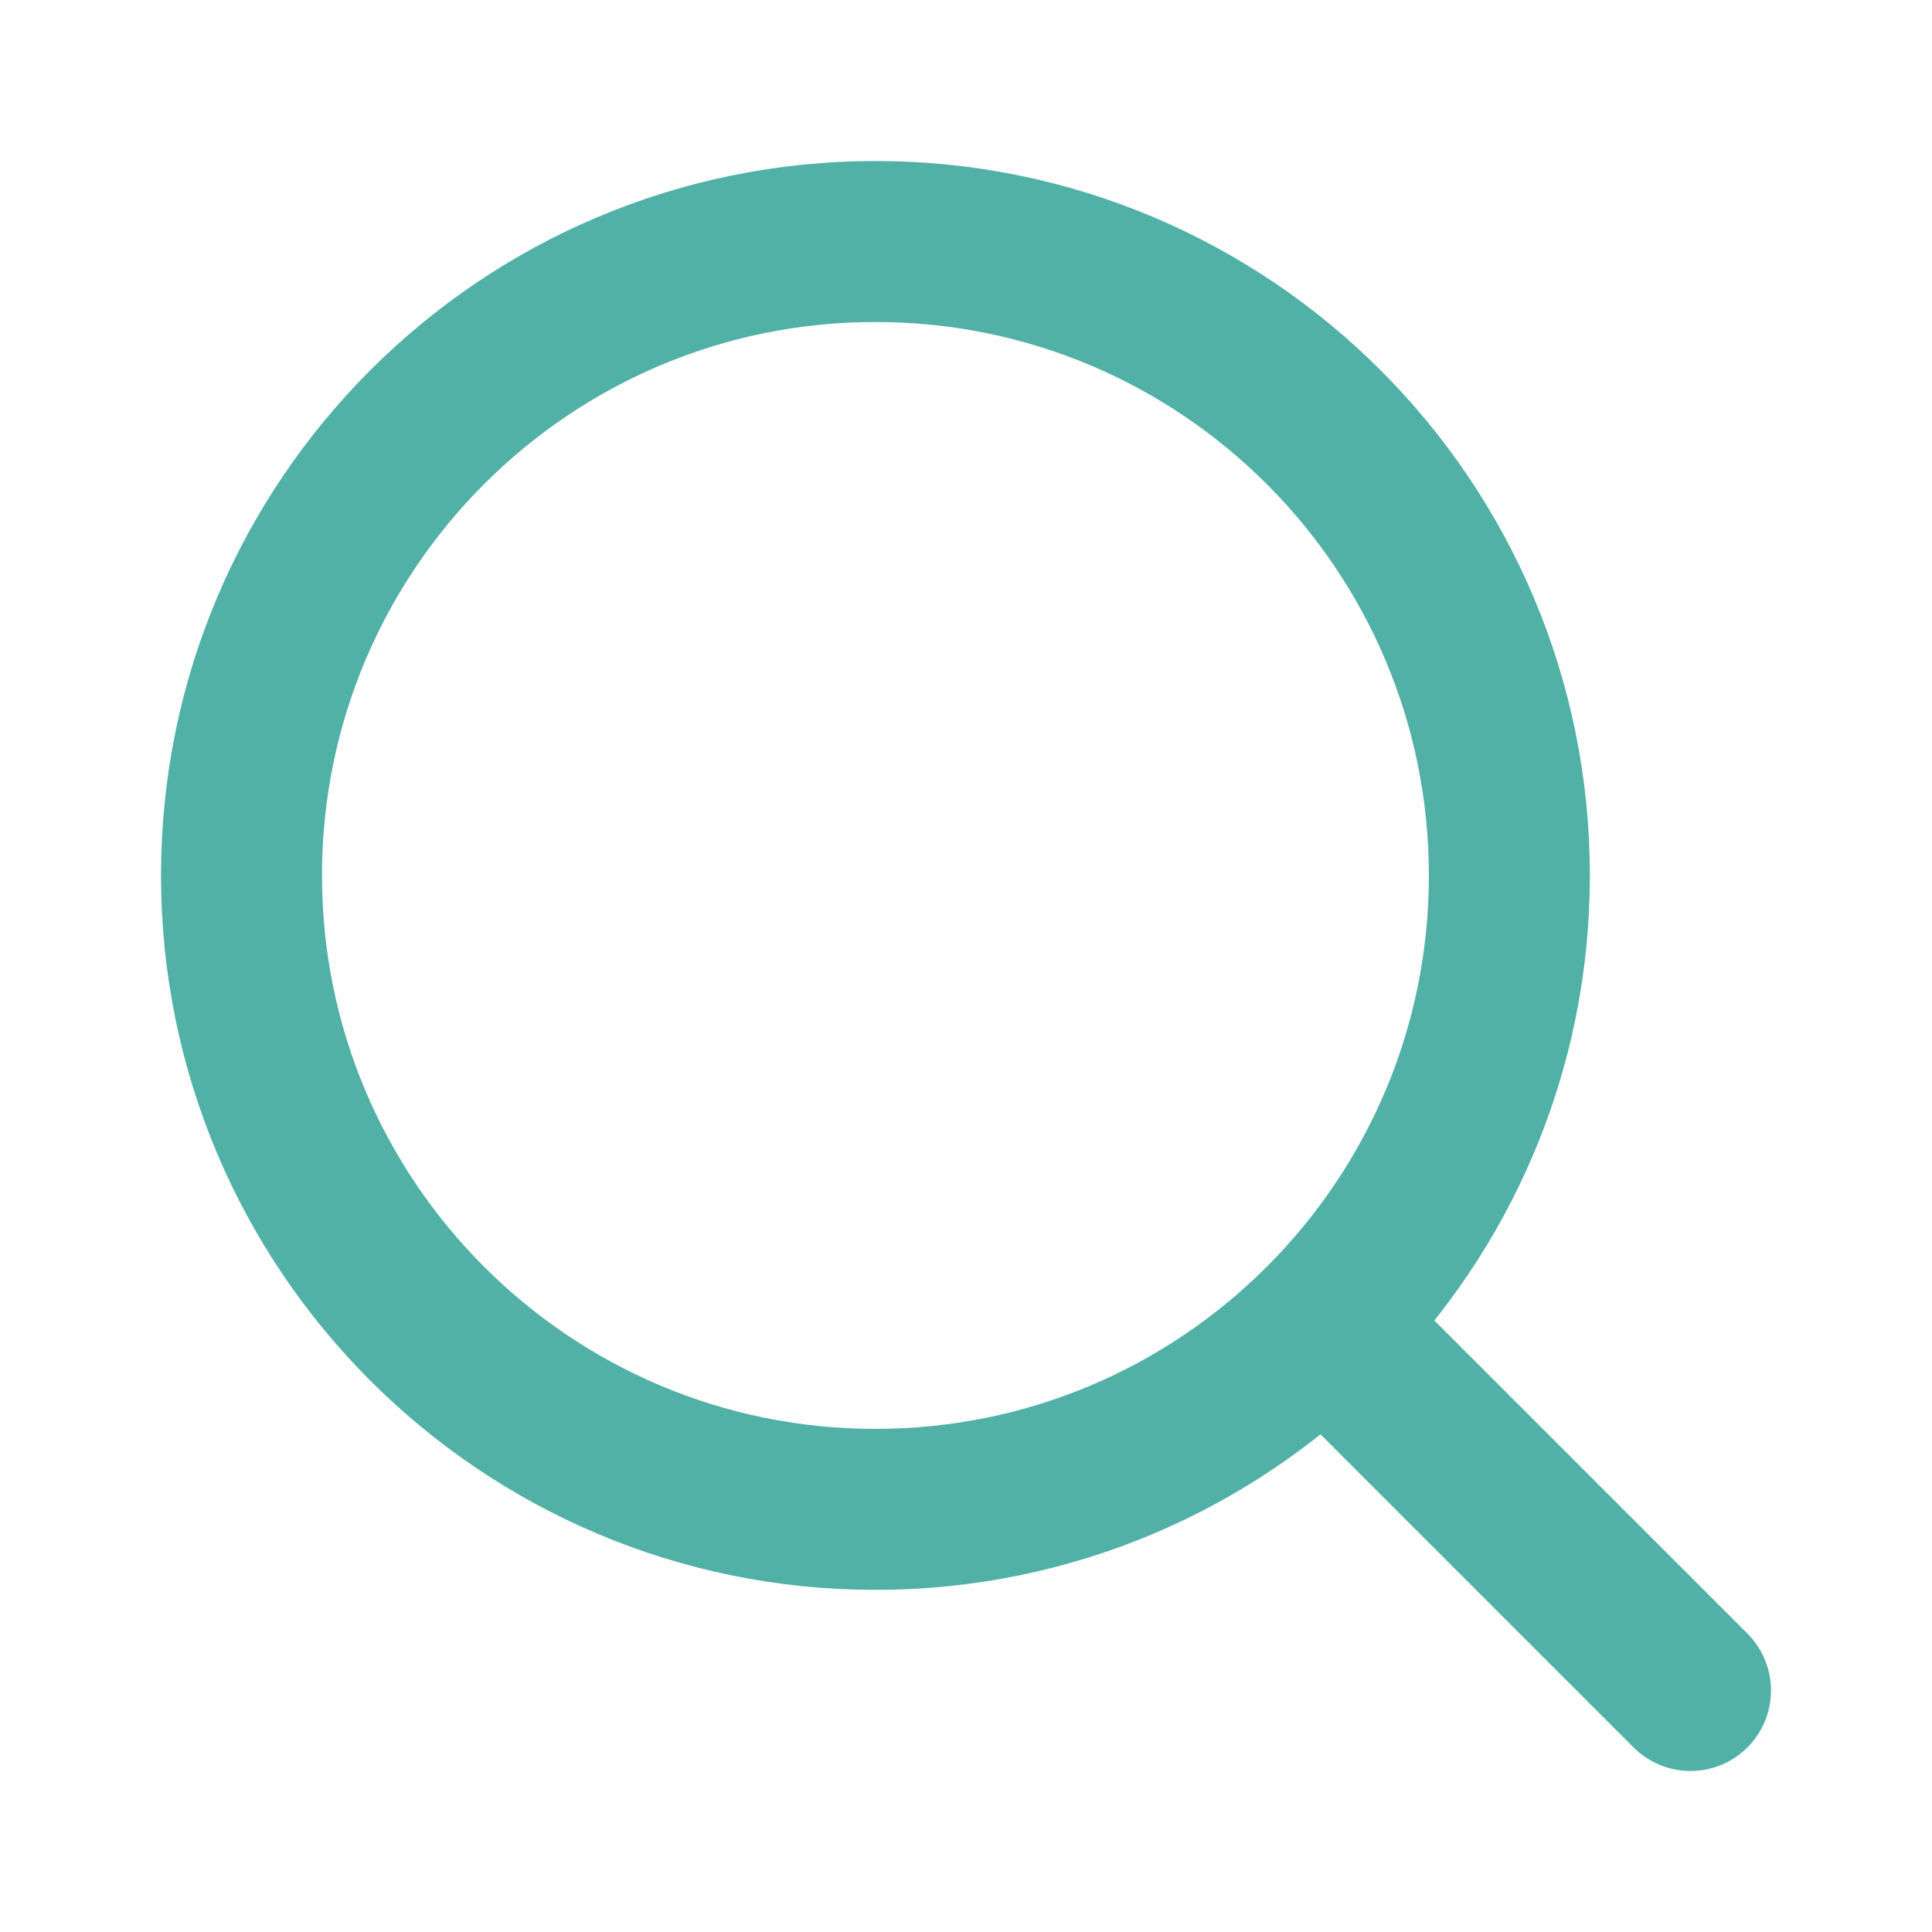
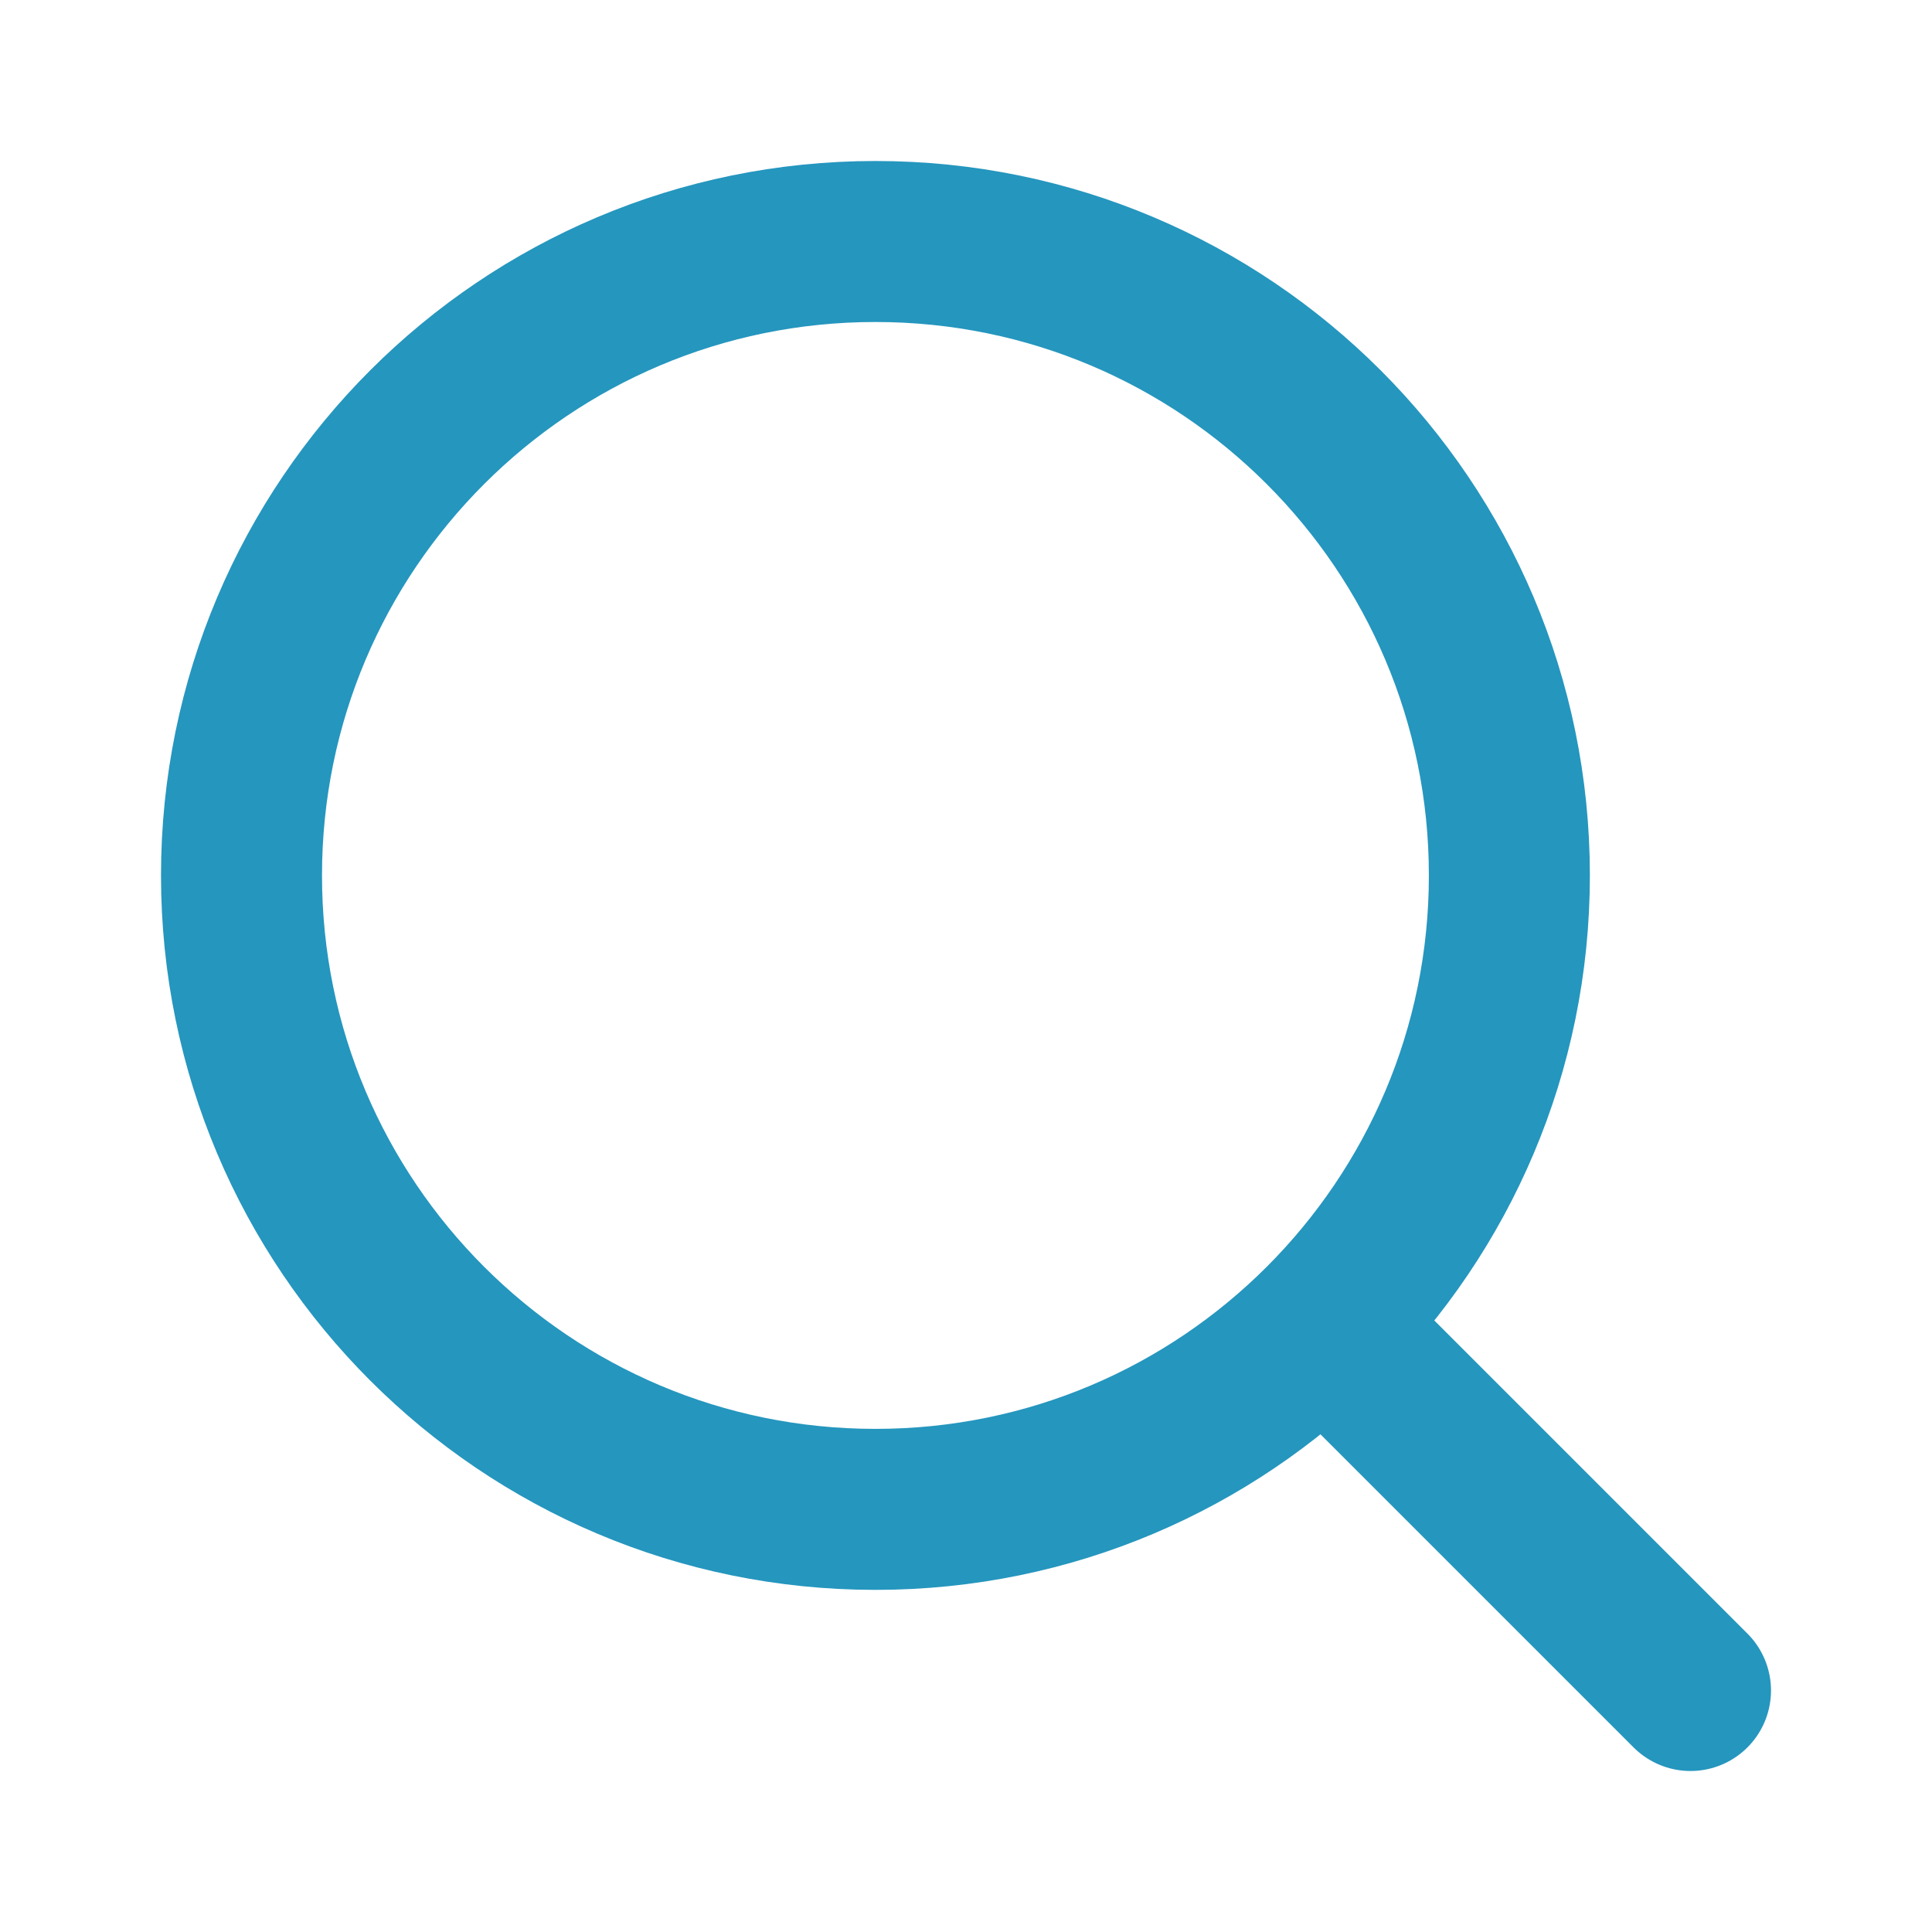
<svg xmlns="http://www.w3.org/2000/svg" width="24" height="24" viewBox="0 0 24 24" fill="none">
-   <path d="M10.875 18.75C15.224 18.75 18.75 15.224 18.75 10.875C18.75 6.526 15.224 3 10.875 3C6.526 3 3 6.526 3 10.875C3 15.224 6.526 18.75 10.875 18.75Z" stroke="#51B1A6" stroke-width="2" stroke-miterlimit="10" />
-   <path d="M16.5 16.5L21 21" stroke="#51B1A6" stroke-width="2" stroke-miterlimit="10" stroke-linecap="round" />
+   <path d="M10.875 18.75C15.224 18.75 18.75 15.224 18.75 10.875C18.75 6.526 15.224 3 10.875 3C6.526 3 3 6.526 3 10.875C3 15.224 6.526 18.75 10.875 18.75Z" stroke="#2596be" stroke-width="2" stroke-miterlimit="10" />
+   <path d="M16.5 16.5L21 21" stroke="#2596be" stroke-width="2" stroke-miterlimit="10" stroke-linecap="round" />
</svg>
